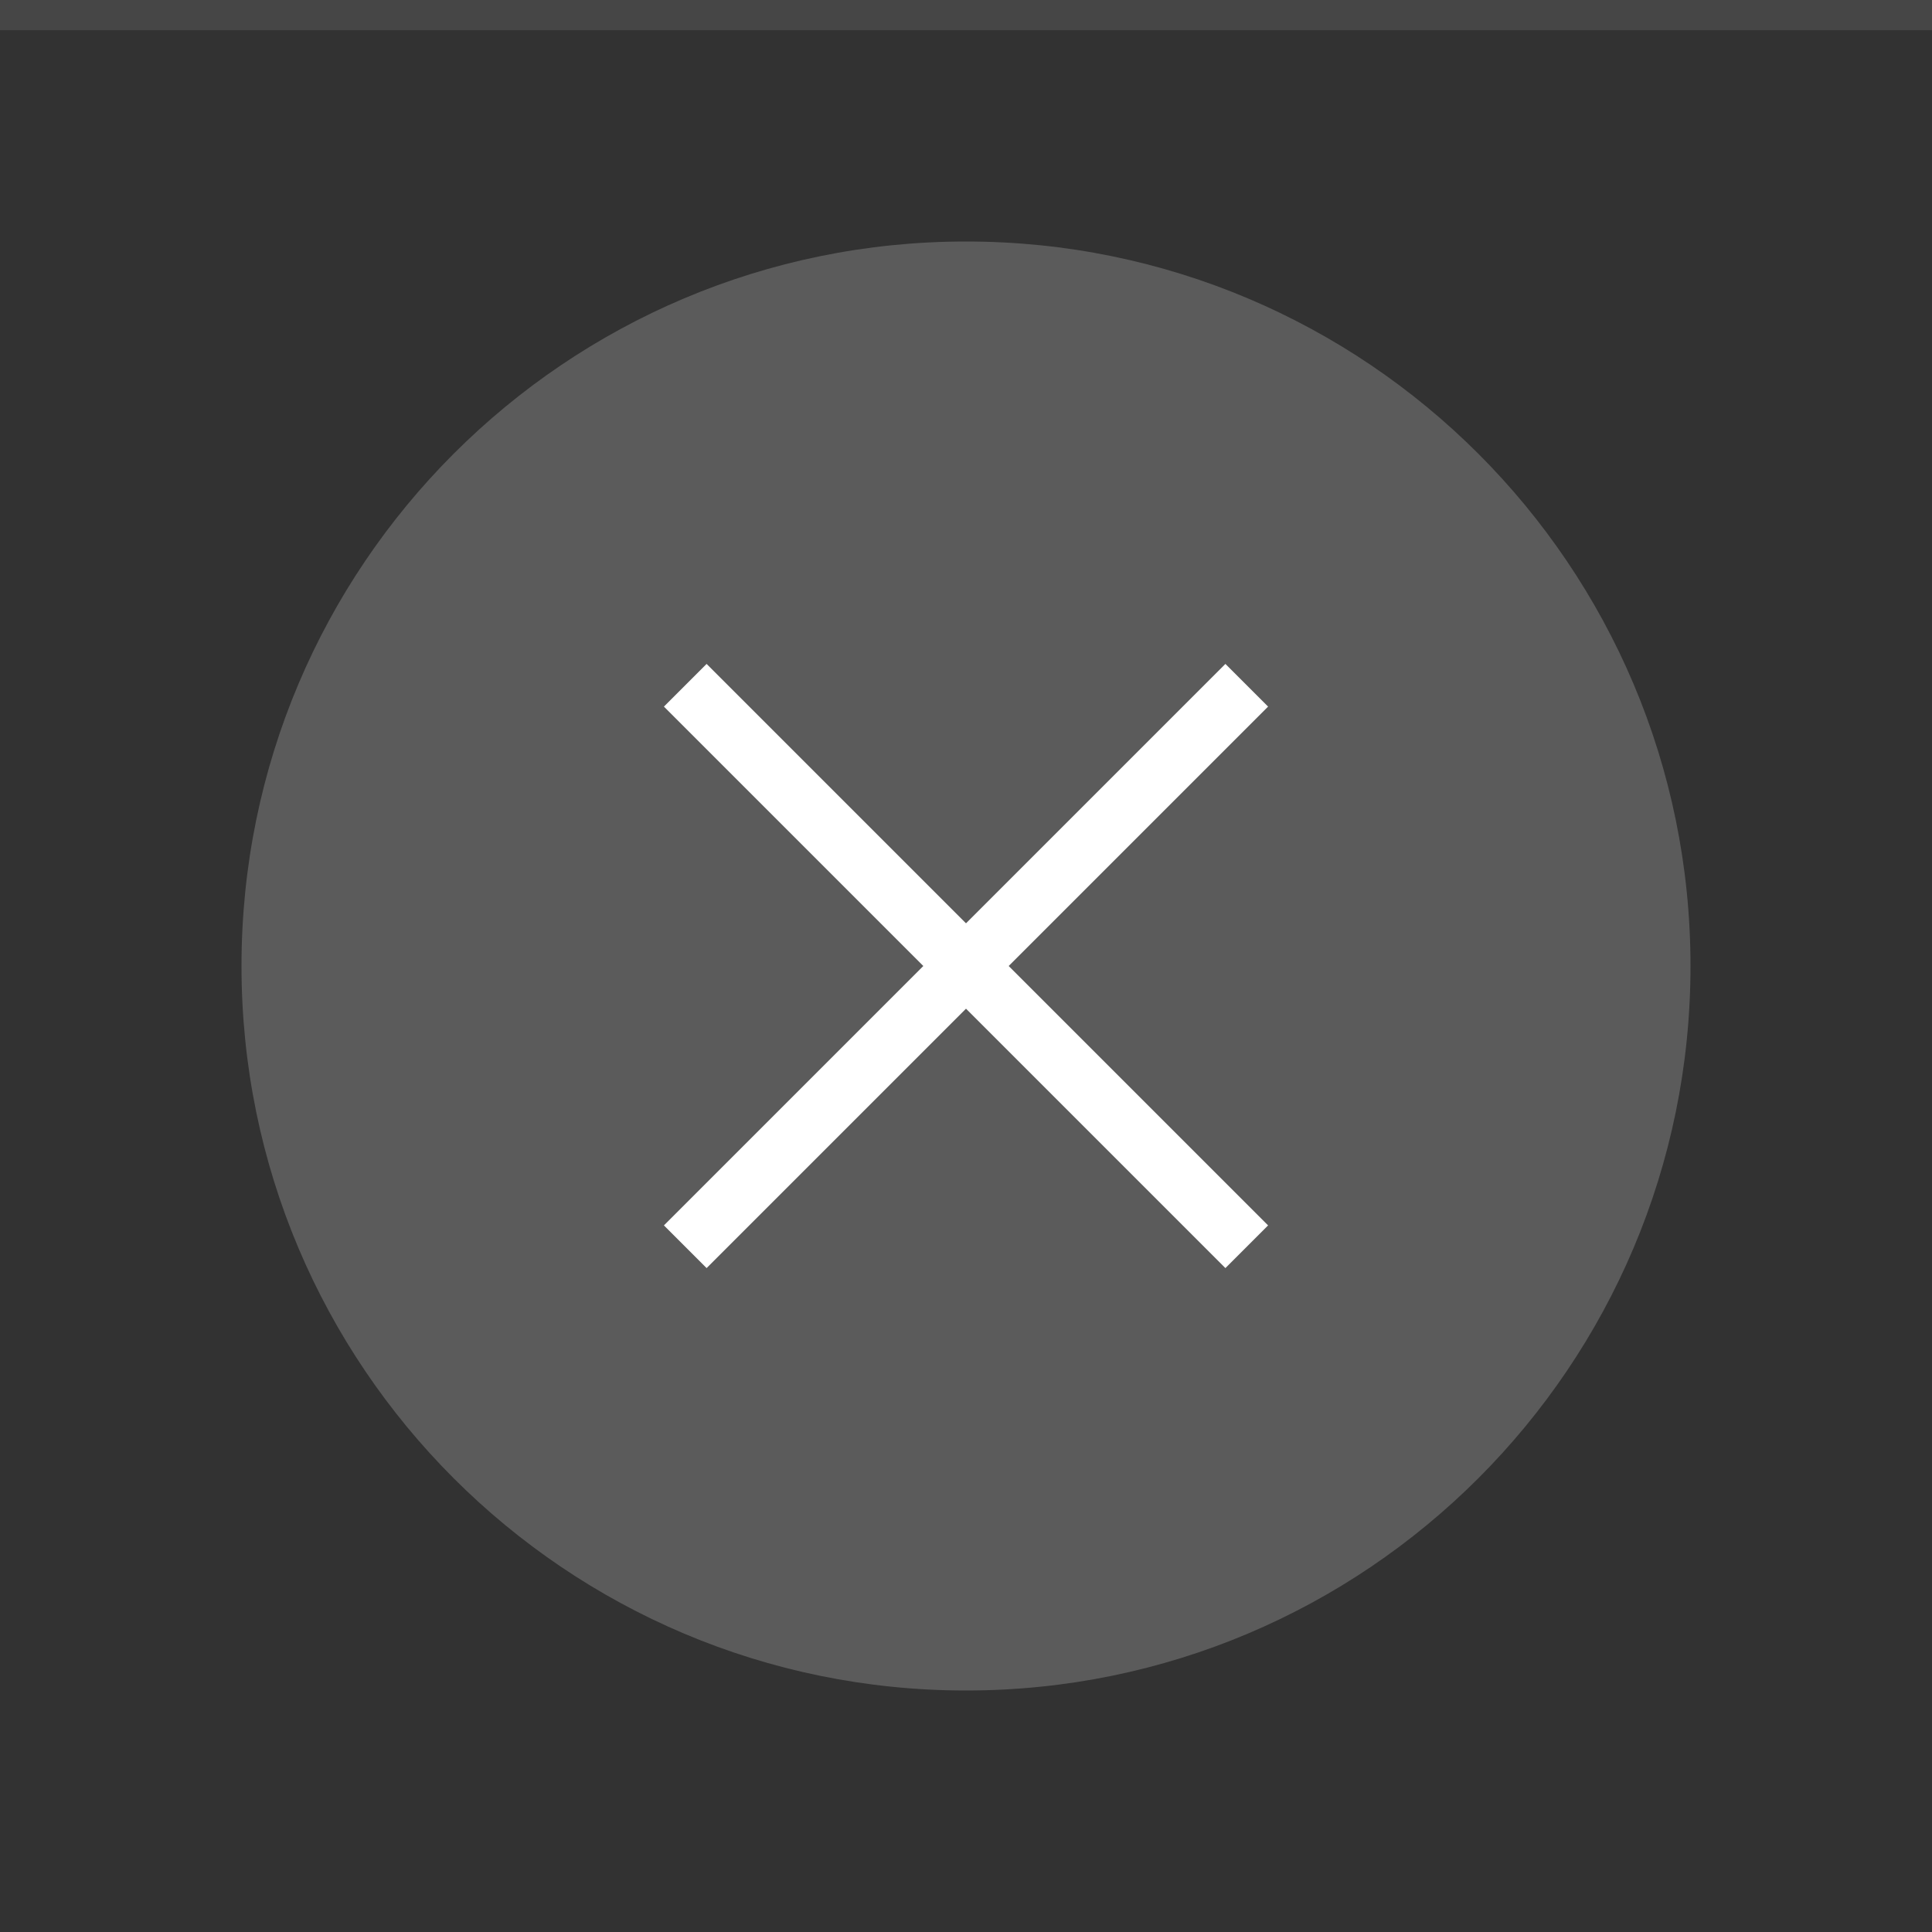
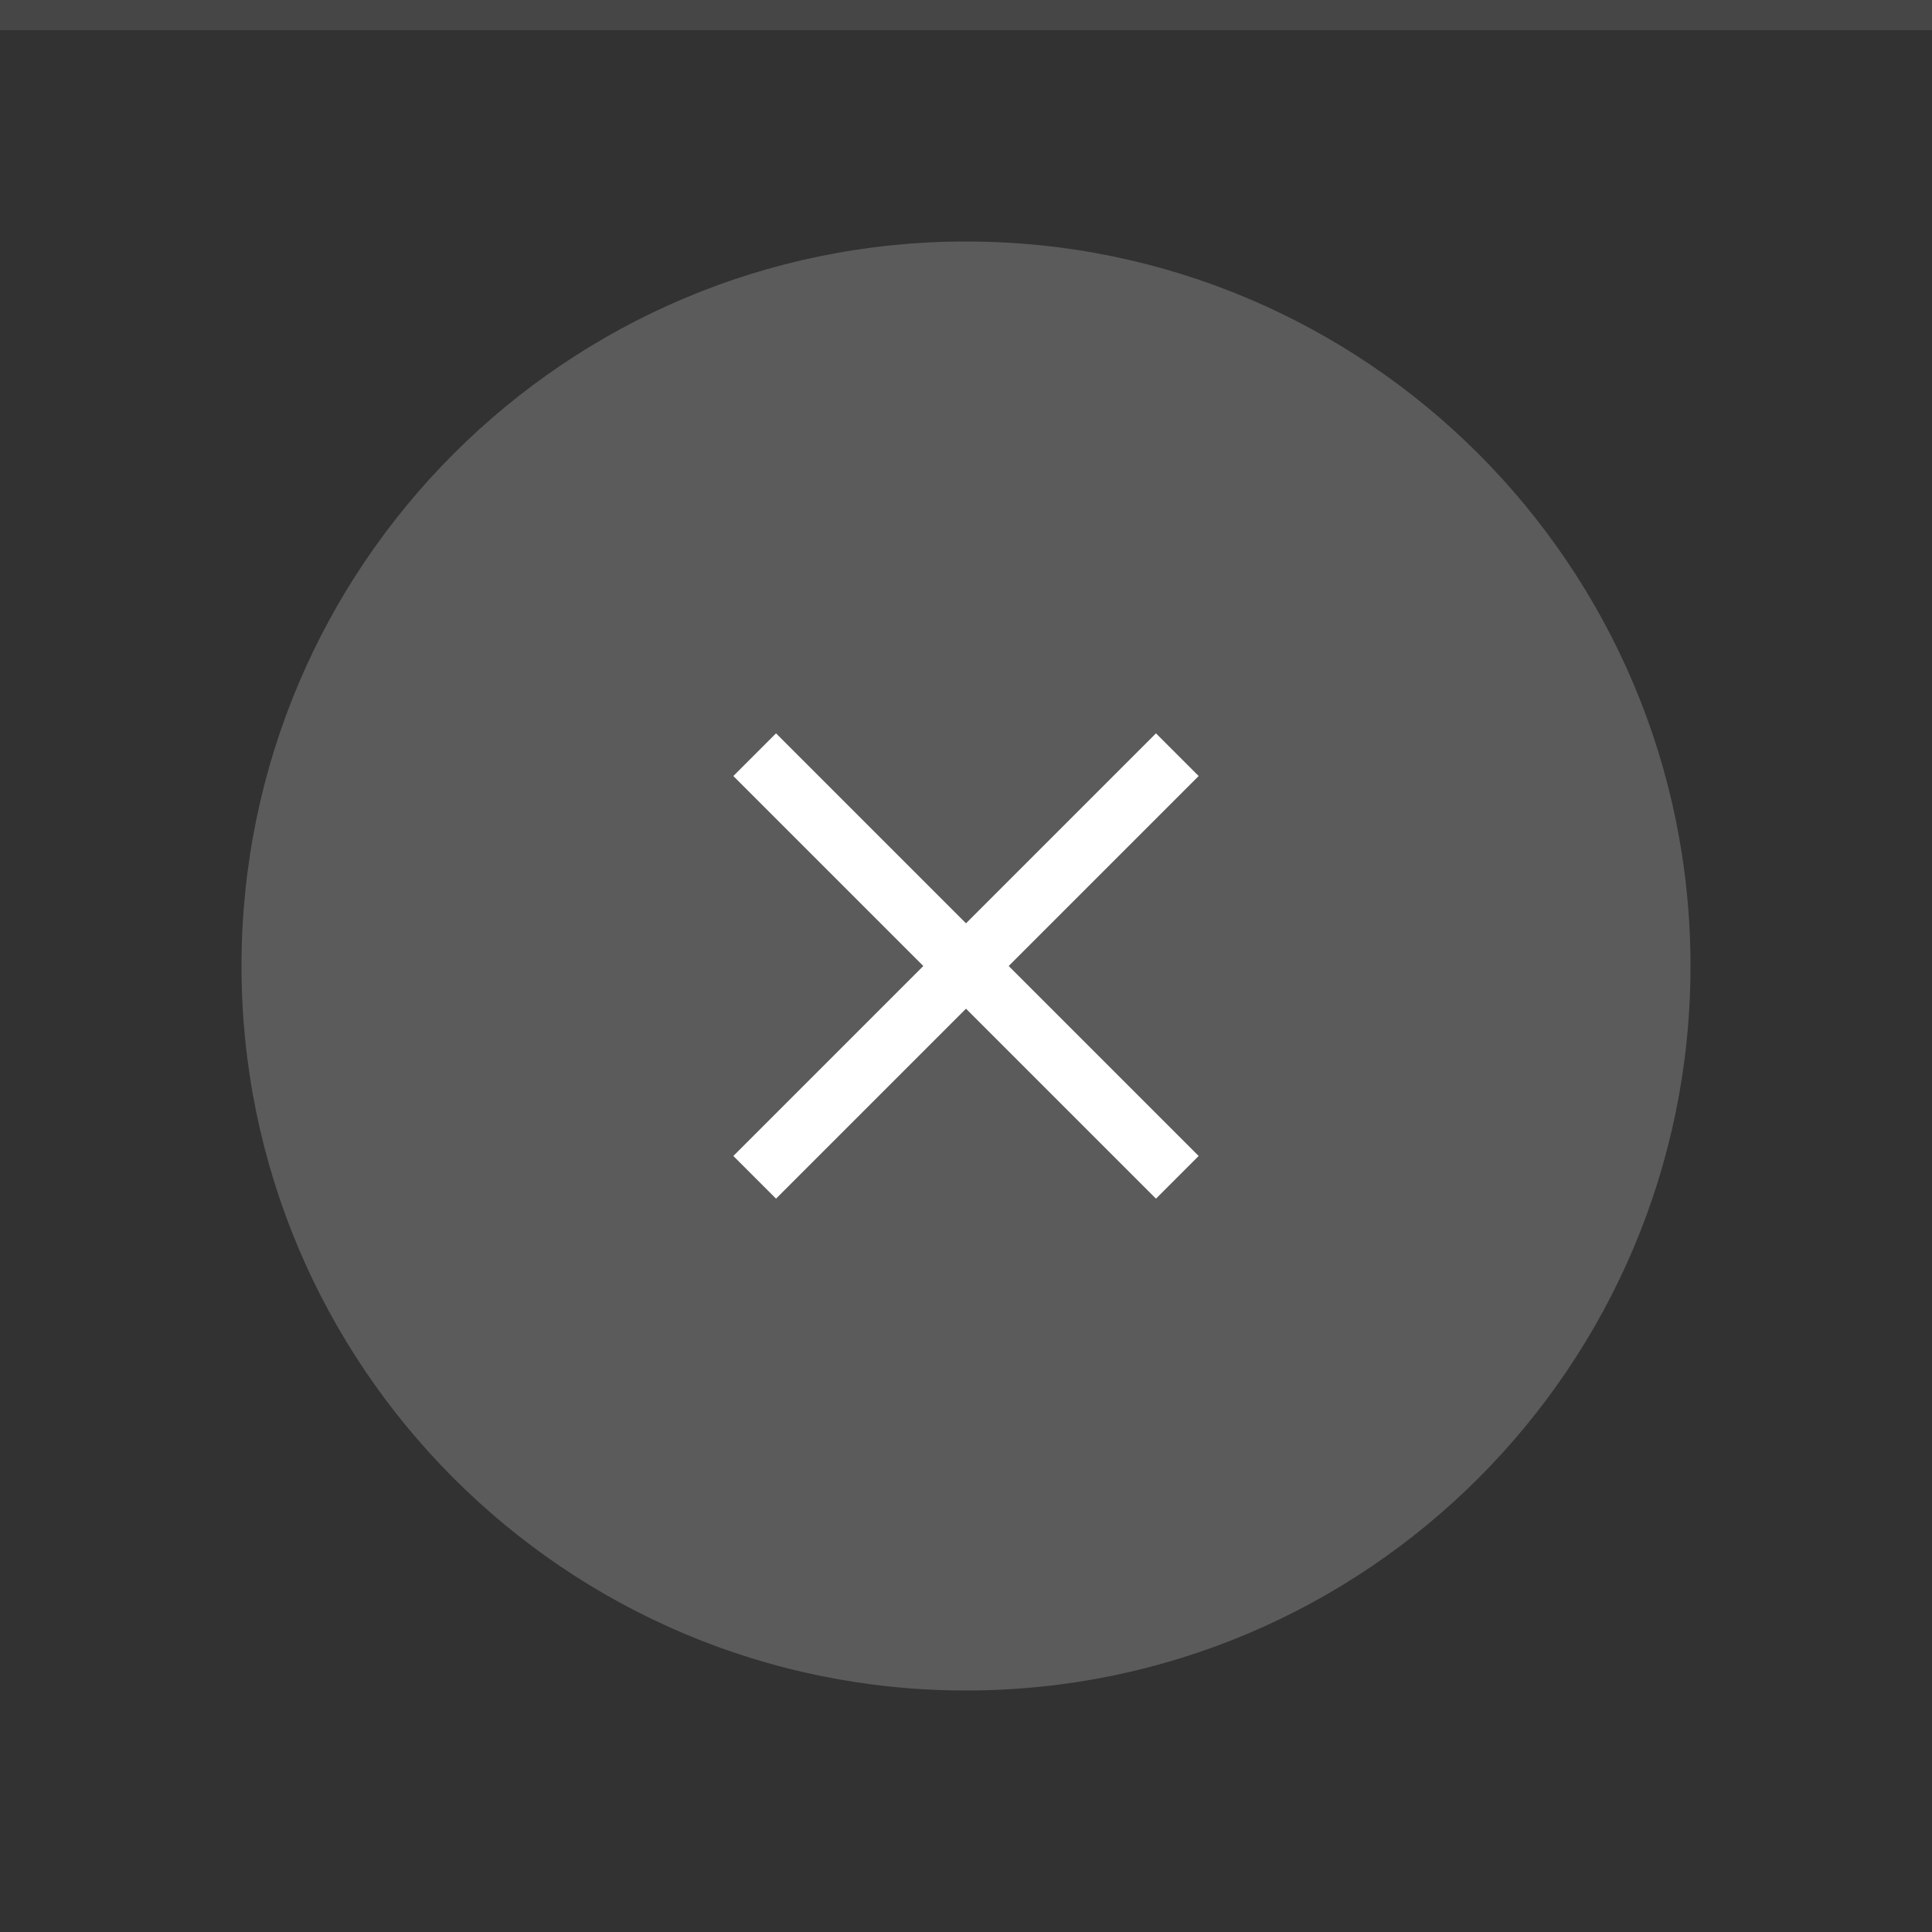
<svg xmlns="http://www.w3.org/2000/svg" width="64" height="64" viewBox="0 0 64 64">
  <rect width="64" height="64" fill="#323232" />
  <rect width="64" height="1" fill="#FFFFFF" fill-opacity="0.1" />
  <g transform="scale(2)" fill="#FFFFFF">
    <circle cx="16" cy="16" r="12" opacity="0.2" />
-     <path d="M11.35 11.35L20.65 20.65M20.65 11.35L11.35 20.65" fill="none" stroke="#FFFFFF" stroke-width="1" />
+     <path d="M12.5 12.5L19.5 19.5M19.5 12.5L12.5 19.5" fill="none" stroke="#FFFFFF" stroke-width="1" />
  </g>
</svg>
